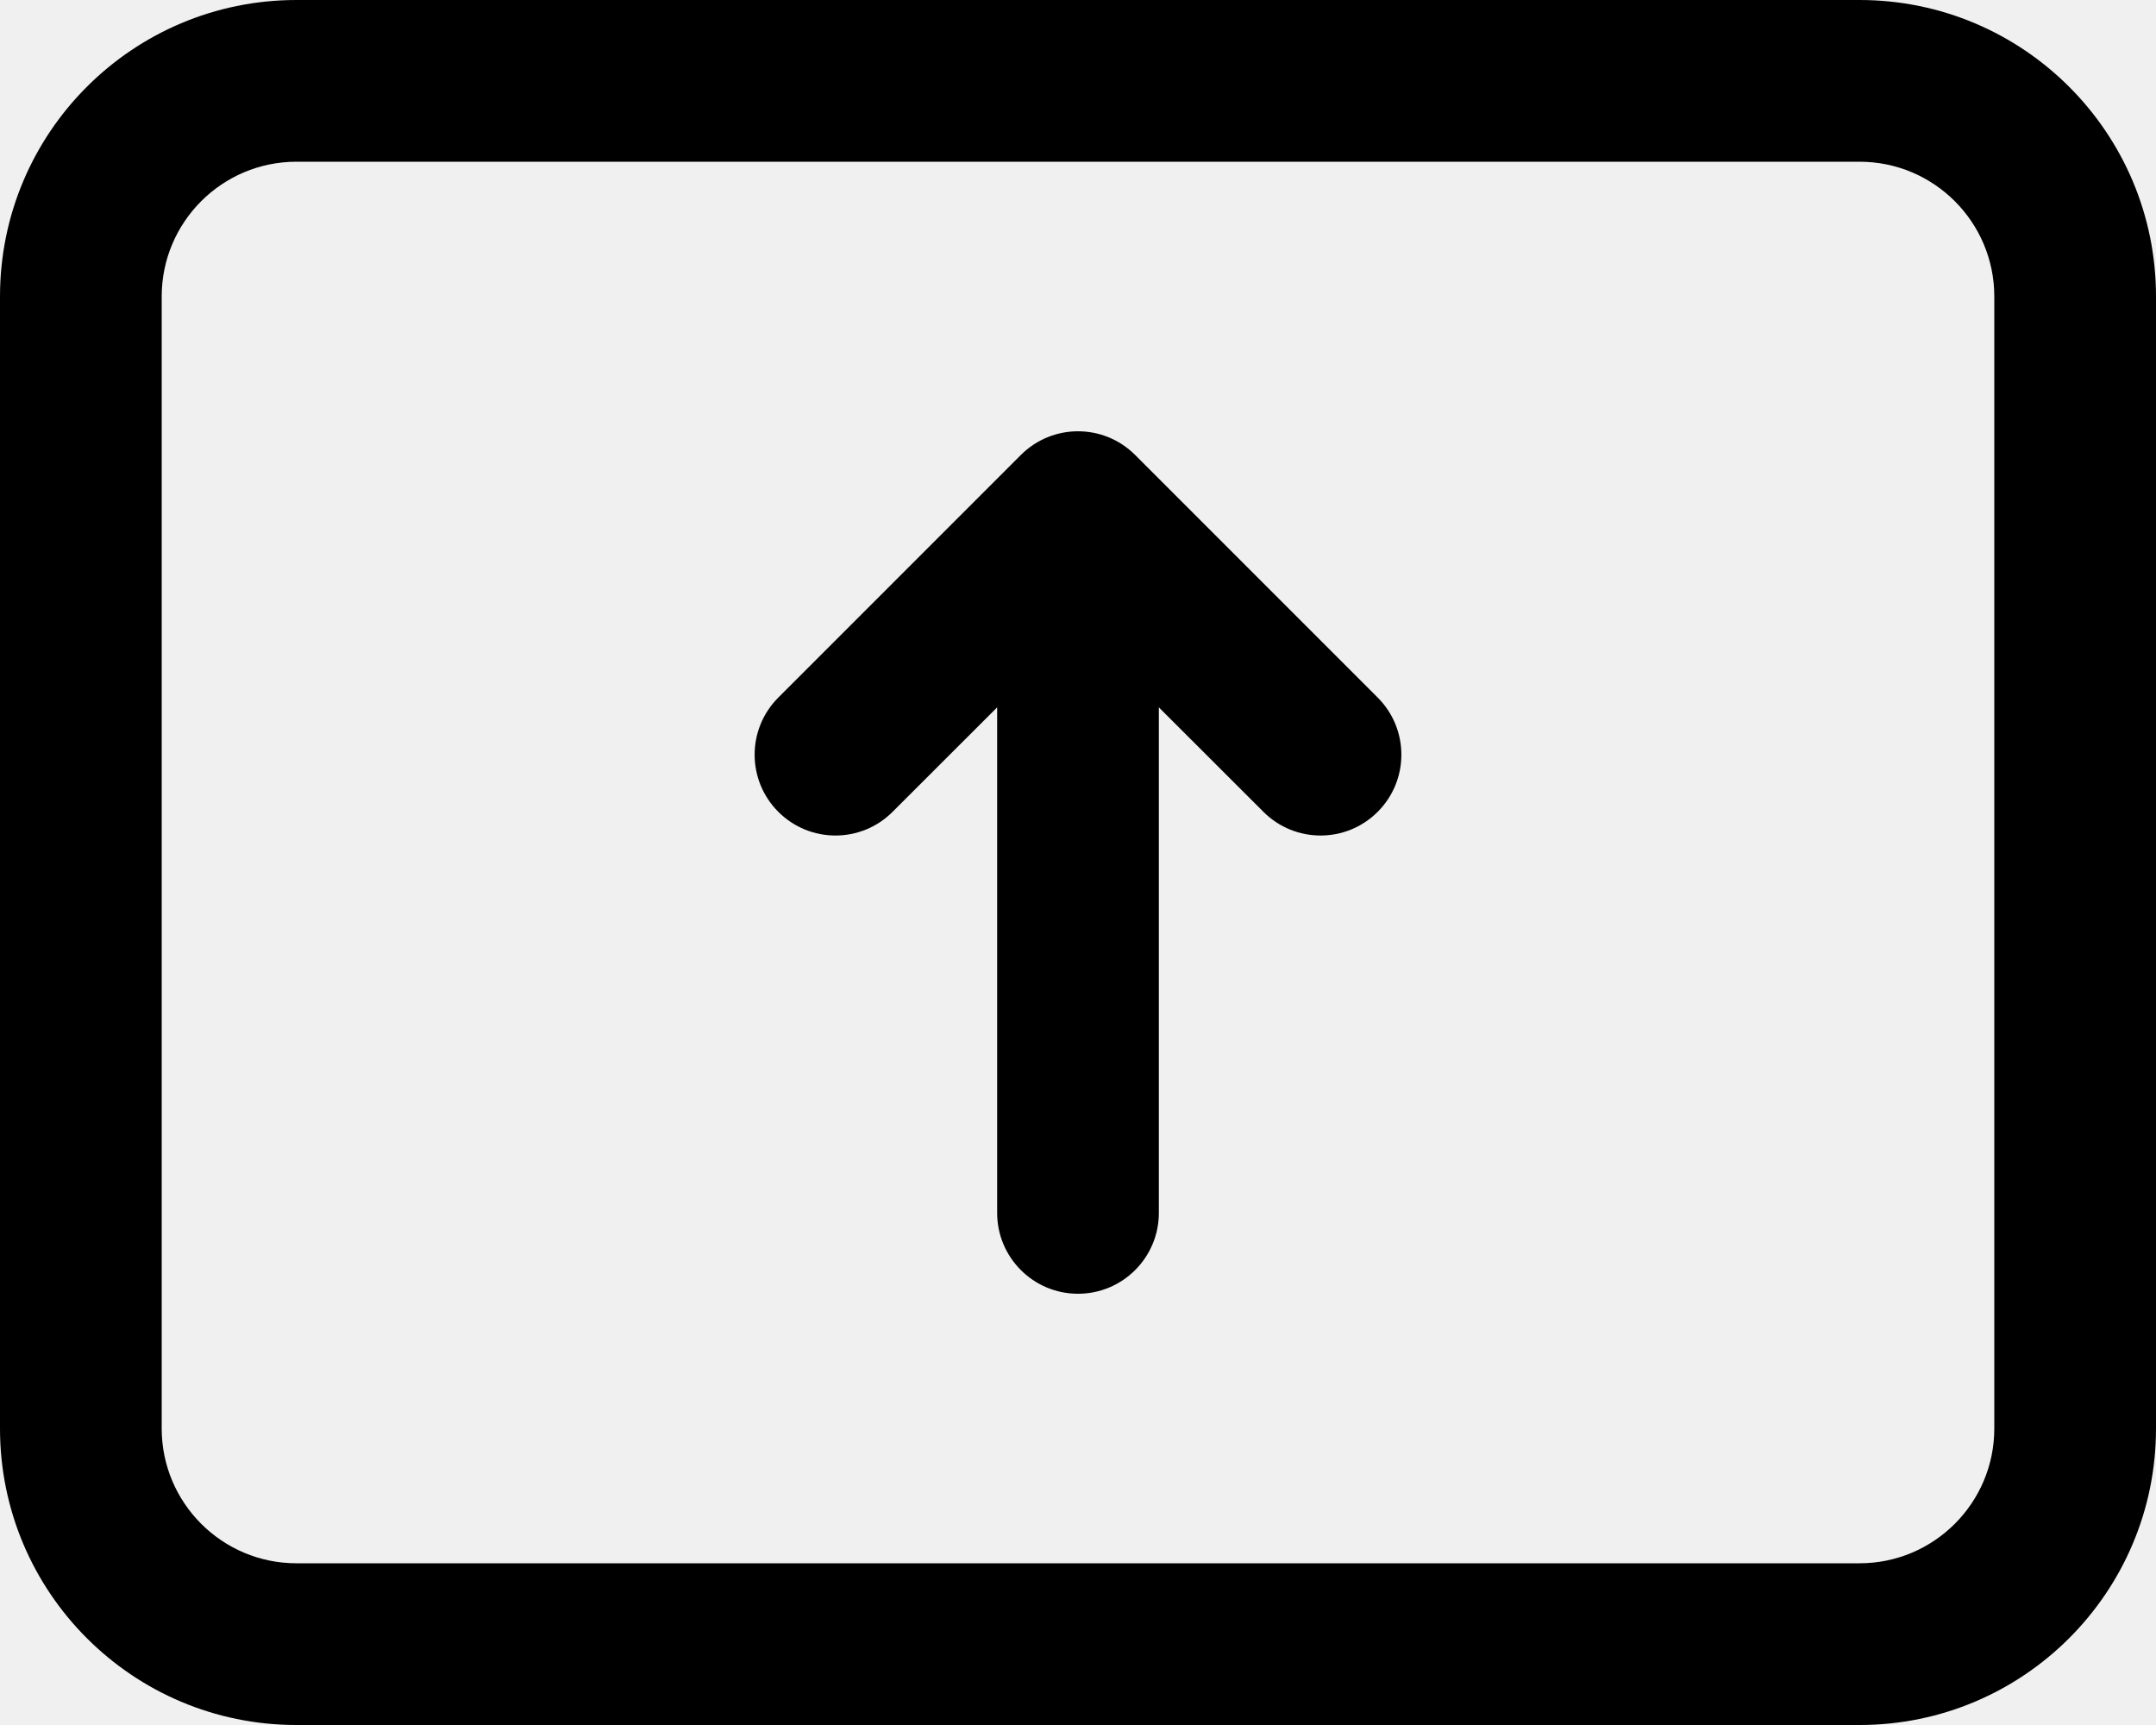
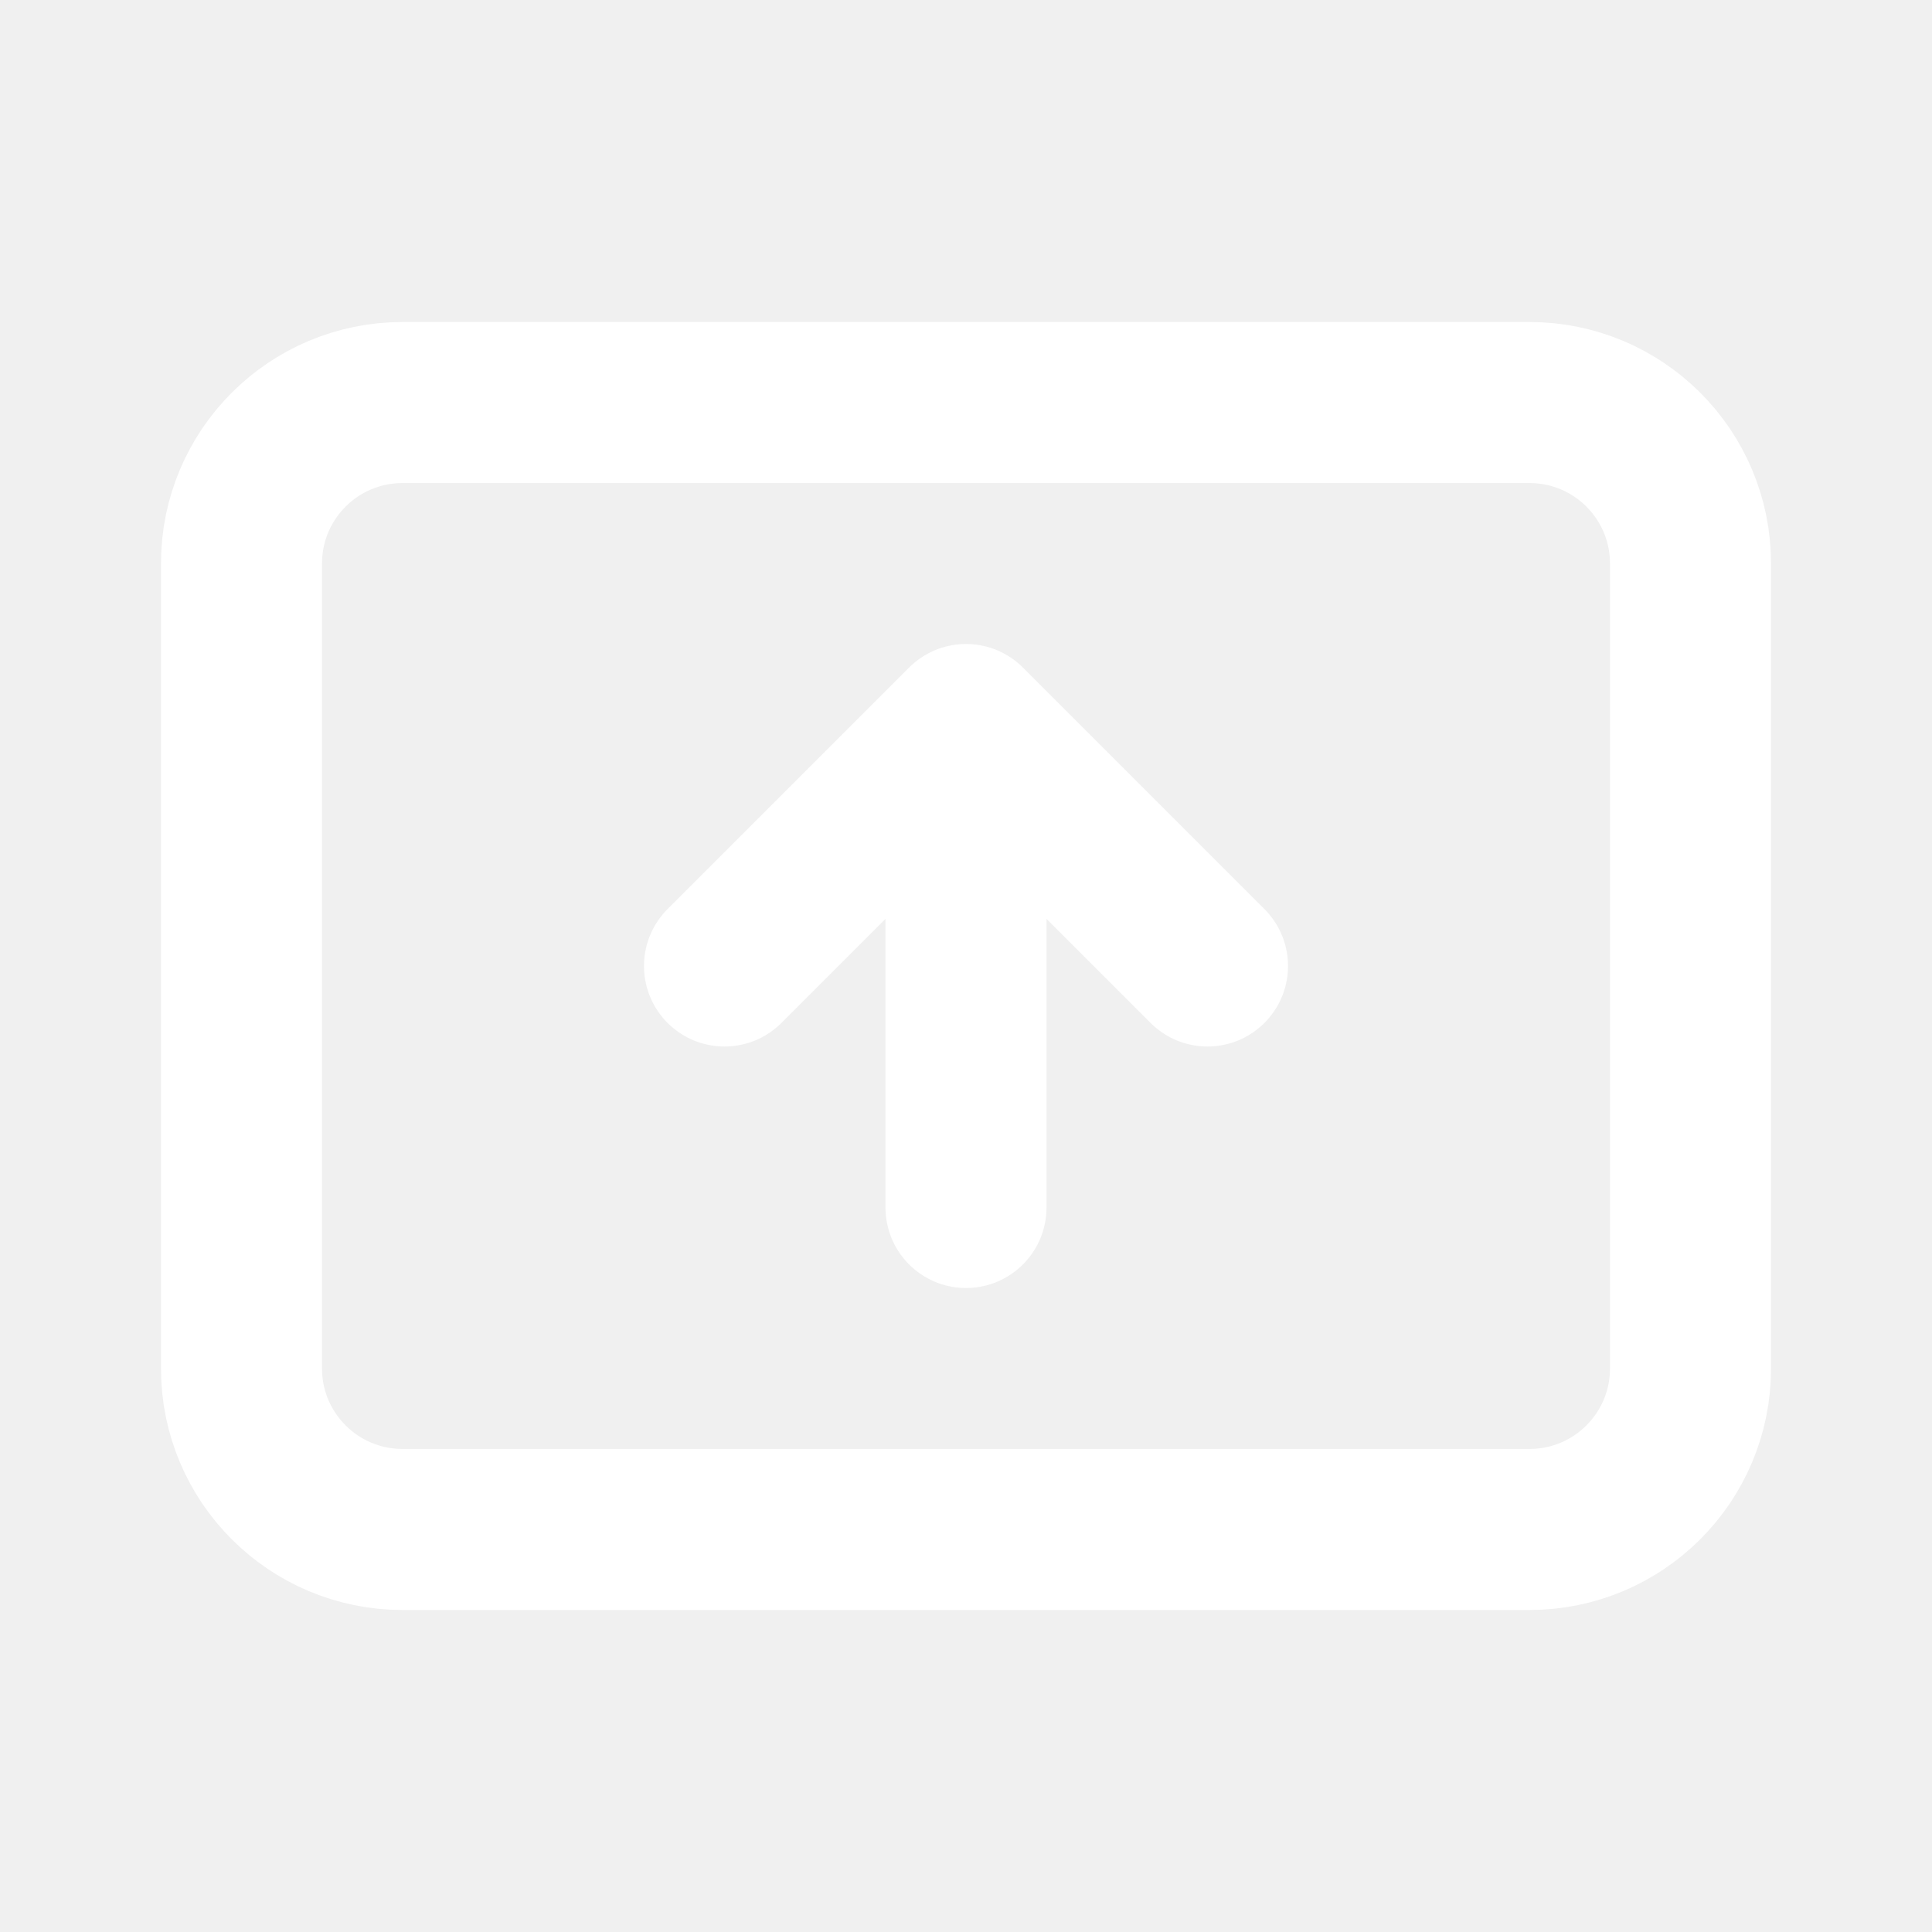
- <svg xmlns="http://www.w3.org/2000/svg" width="20" height="16" viewBox="0 0 20 16" fill="none">
-   <path fill-rule="evenodd" clip-rule="evenodd" d="M0 2.75C0 1.231 1.231 0 2.75 0H17.25C18.769 0 20 1.231 20 2.75V13.25C20 14.769 18.769 16 17.25 16H2.75C1.231 16 0 14.769 0 13.25V2.75ZM2.75 1.5C2.06 1.5 1.5 2.06 1.5 2.75V13.25C1.5 13.94 2.06 14.5 2.75 14.5H17.25C17.94 14.5 18.5 13.94 18.5 13.25V2.75C18.5 2.06 17.94 1.5 17.25 1.5H2.75Z" fill="currentColor" />
-   <path fill-rule="evenodd" clip-rule="evenodd" d="M9.47 4.22C9.763 3.927 10.237 3.927 10.53 4.22L12.78 6.47C13.073 6.763 13.073 7.237 12.78 7.53C12.487 7.823 12.013 7.823 11.72 7.53L10.75 6.561V11.25C10.75 11.664 10.414 12 10 12C9.586 12 9.25 11.664 9.25 11.25V6.561L8.28 7.53C7.987 7.823 7.513 7.823 7.22 7.53C6.927 7.237 6.927 6.763 7.22 6.47L9.47 4.22Z" fill="currentColor" />
+ <svg xmlns="http://www.w3.org/2000/svg" width="20" height="20" viewBox="0 0 20 20" fill="none">
+   <path d="M15.833 4.167H4.167C3.246 4.167 2.5 4.913 2.5 5.833V14.167C2.5 15.087 3.246 15.833 4.167 15.833H15.833C16.754 15.833 17.5 15.087 17.5 14.167V5.833C17.5 4.913 16.754 4.167 15.833 4.167Z" stroke="white" stroke-width="1.667" stroke-linecap="round" stroke-linejoin="round" />
+   <path d="M12.5 10L10 7.5M10 7.5L7.5 10L10 7.5ZM10 7.5V12.5V7.5Z" stroke="white" stroke-width="1.667" stroke-linecap="round" stroke-linejoin="round" />
</svg>
